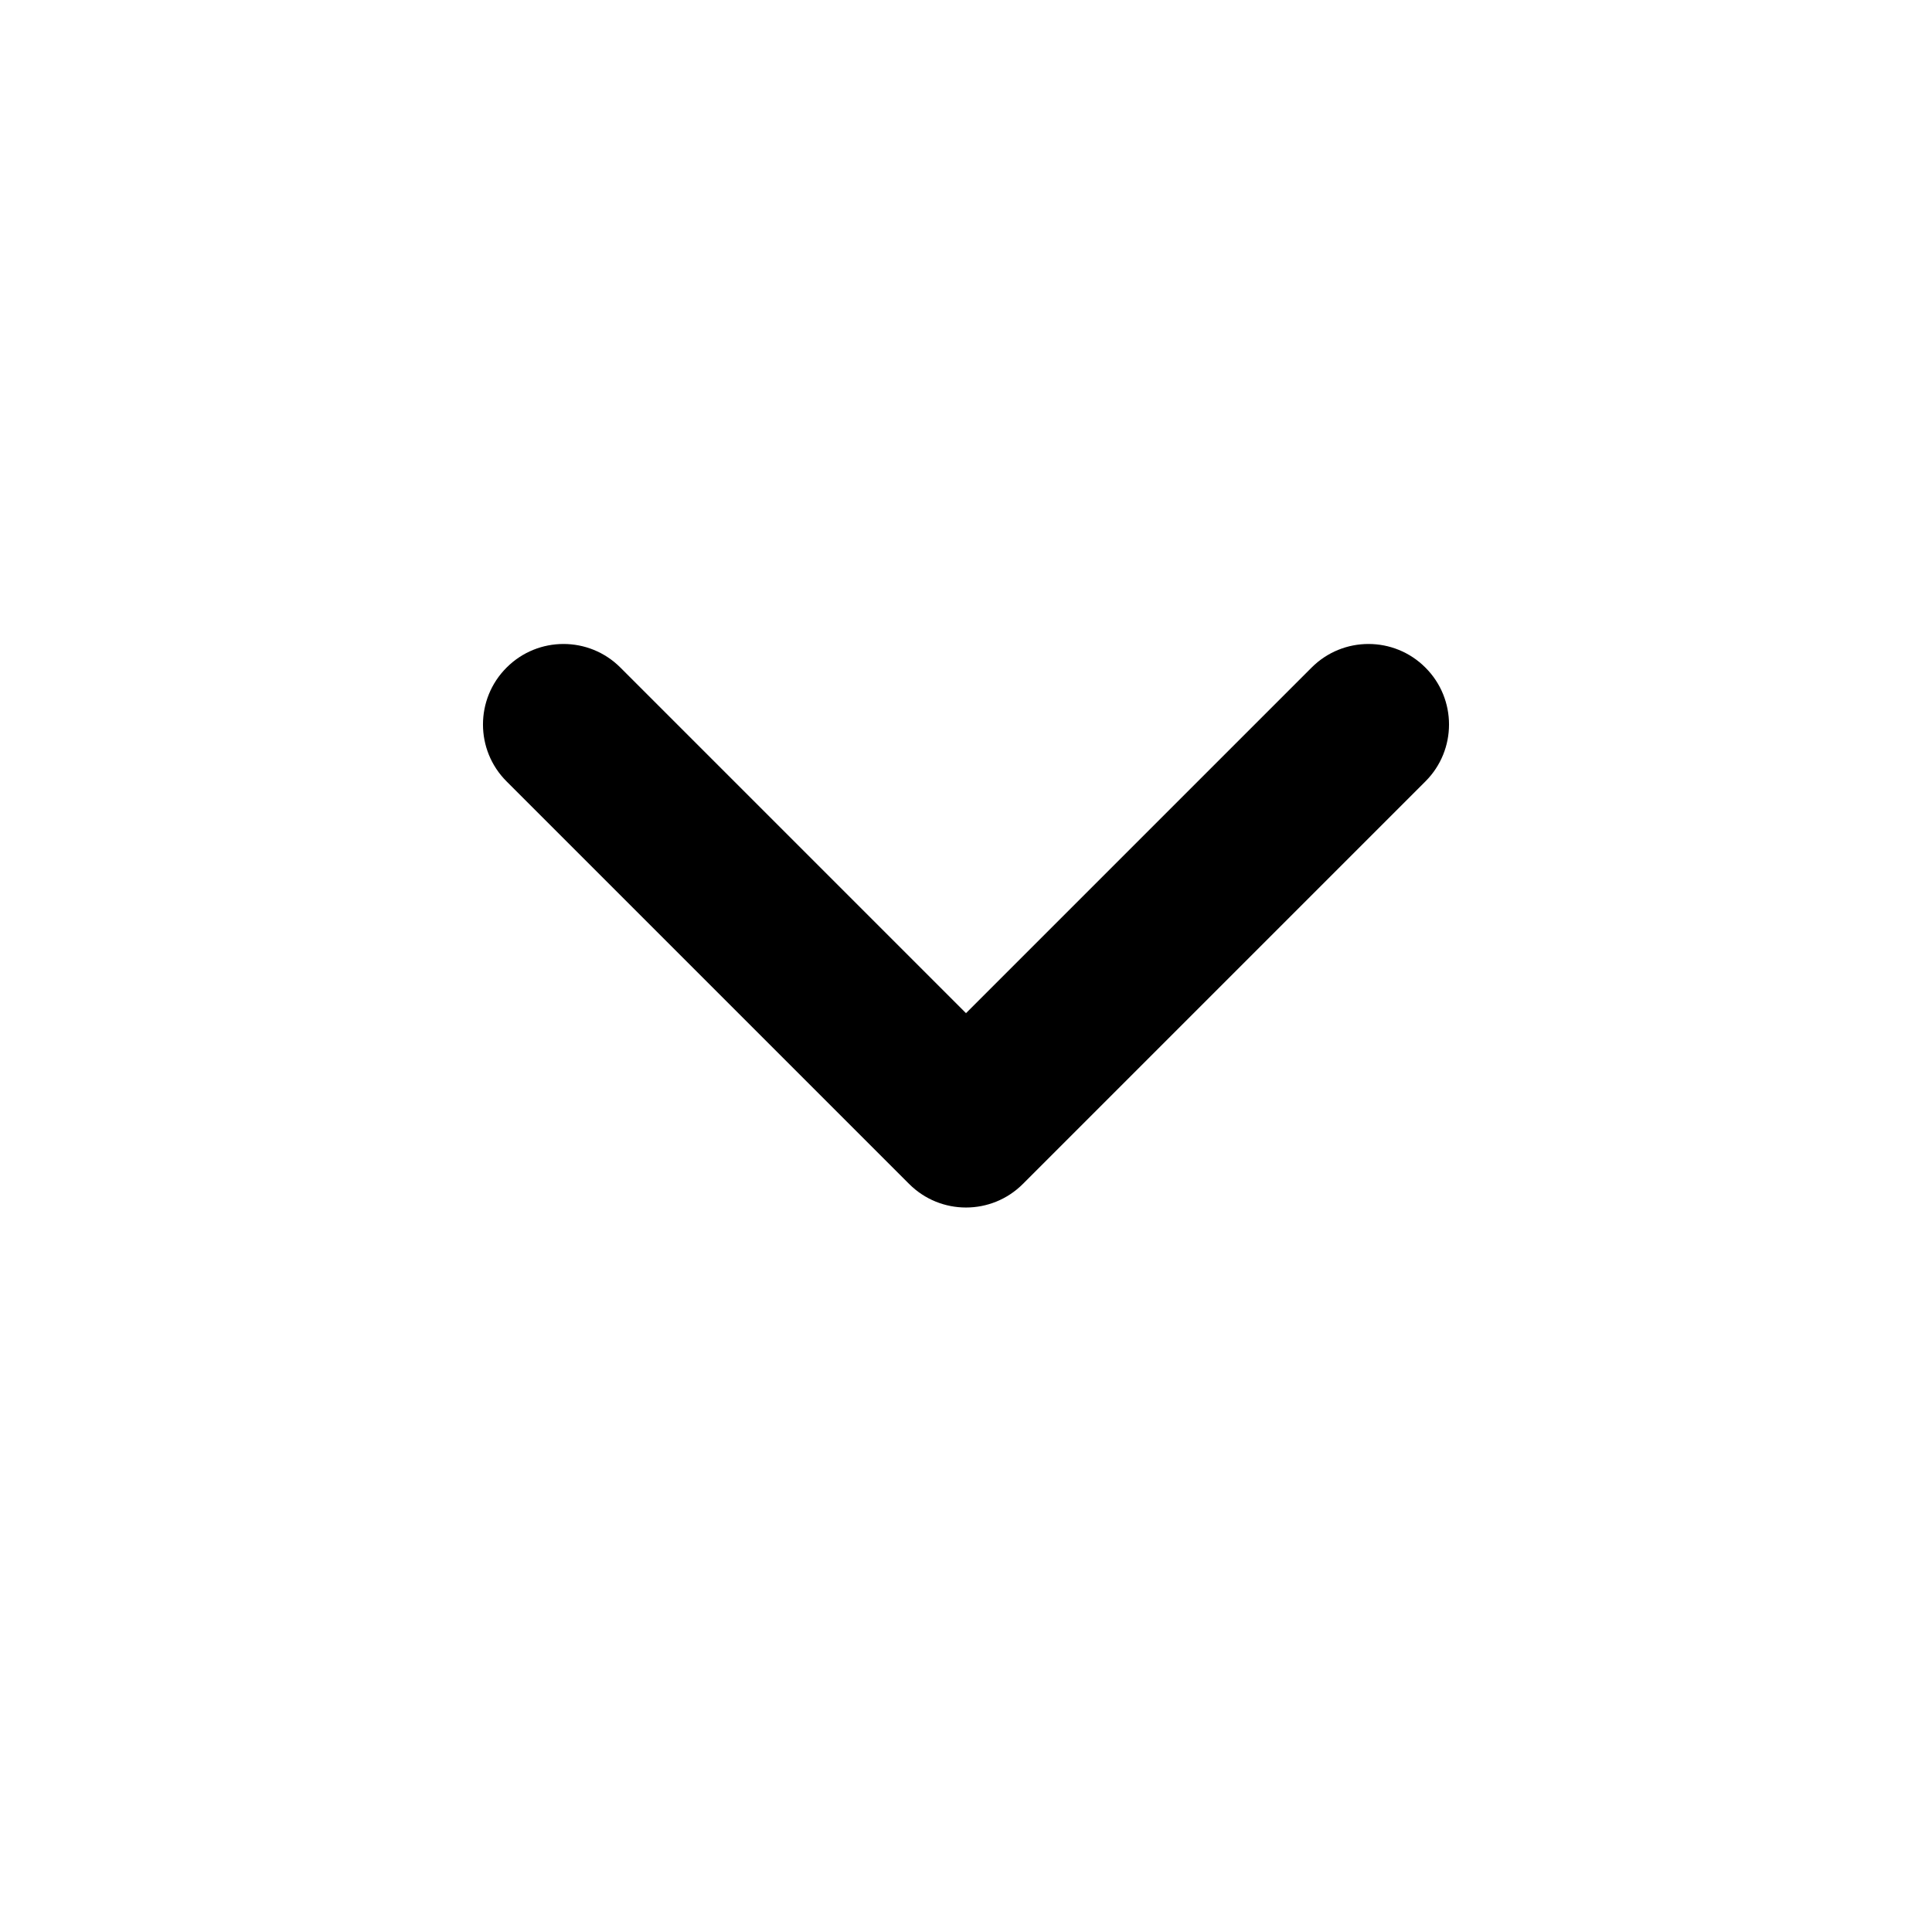
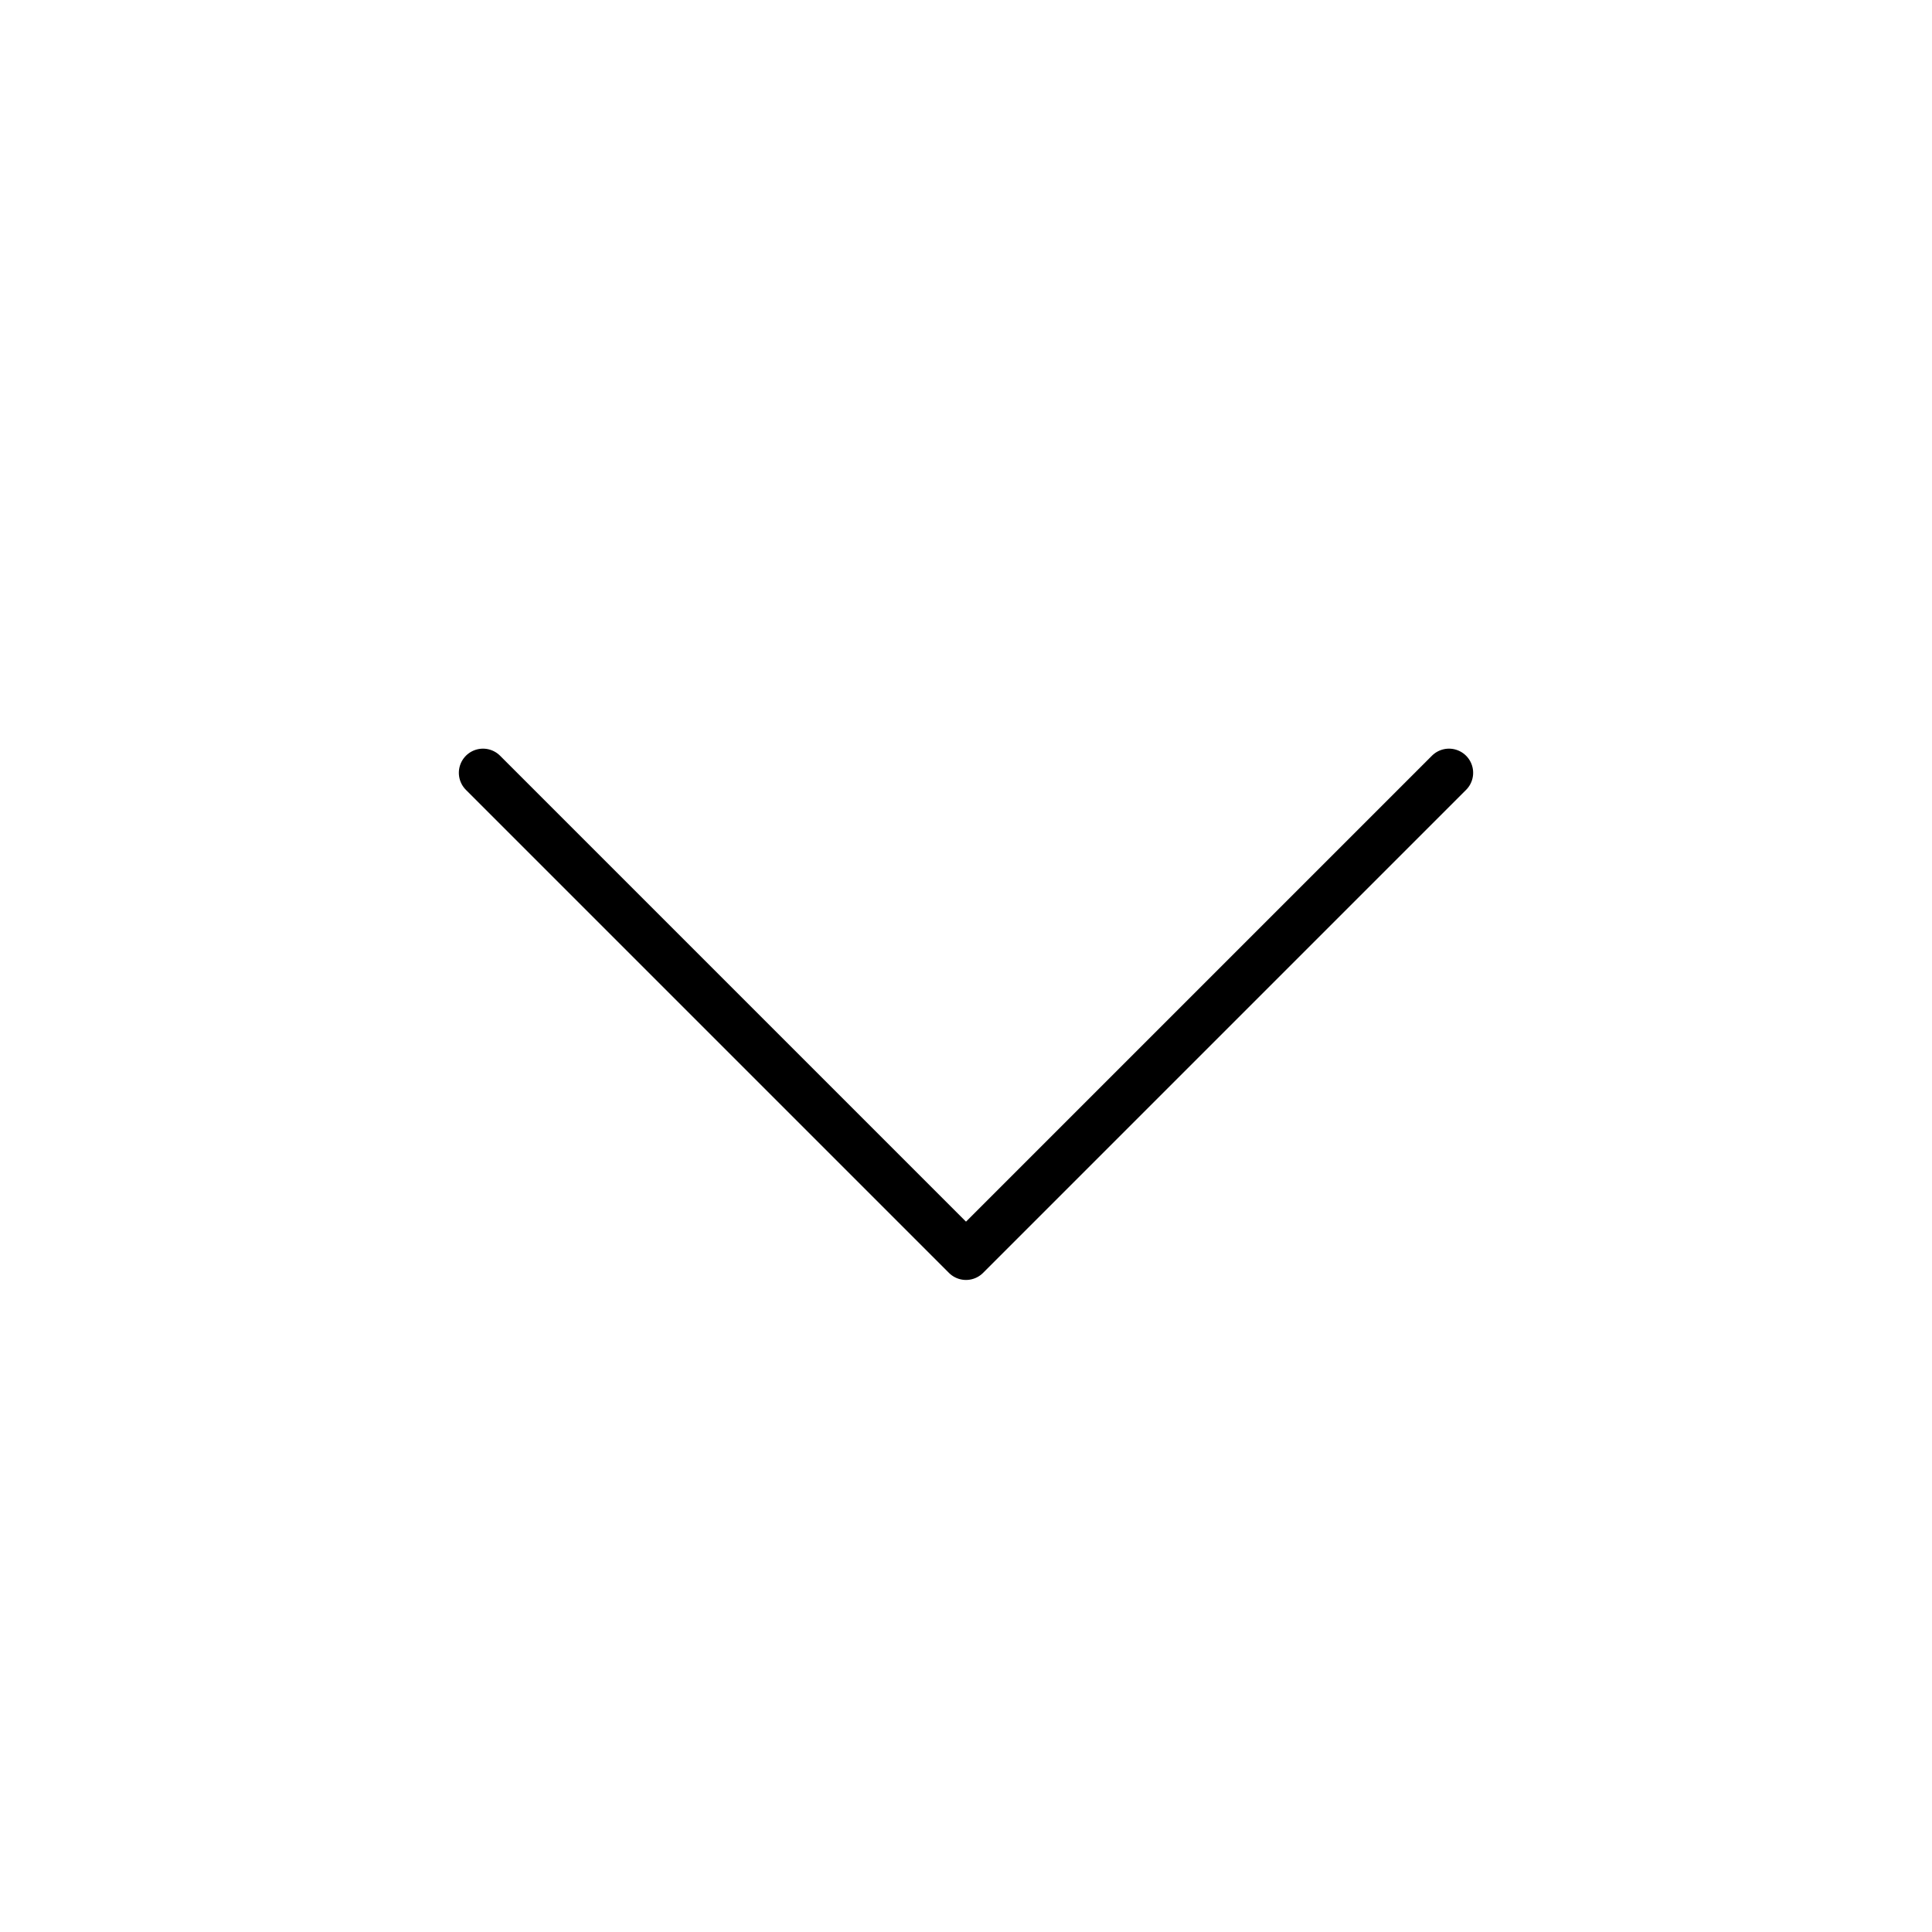
- <svg xmlns="http://www.w3.org/2000/svg" width="800px" height="800px" viewBox="0 0 24 24" fill="none">
-   <path fill-rule="evenodd" clip-rule="evenodd" d="M12.707 14.707C12.317 15.098 11.683 15.098 11.293 14.707L6.293 9.707C5.902 9.317 5.902 8.683 6.293 8.293C6.683 7.902 7.317 7.902 7.707 8.293L12 12.586L16.293 8.293C16.683 7.902 17.317 7.902 17.707 8.293C18.098 8.683 18.098 9.317 17.707 9.707L12.707 14.707Z" fill="#000000" />
+ <svg xmlns="http://www.w3.org/2000/svg" viewBox="0 0 20 20" version="1.1" fill="none" stroke="#000" stroke-width="0.5">
+   <g id="SVGRepo_iconCarrier">
+     <path d="M5 8l5 5 5-5" stroke-linecap="round" stroke-linejoin="round" />
+   </g>
</svg>
